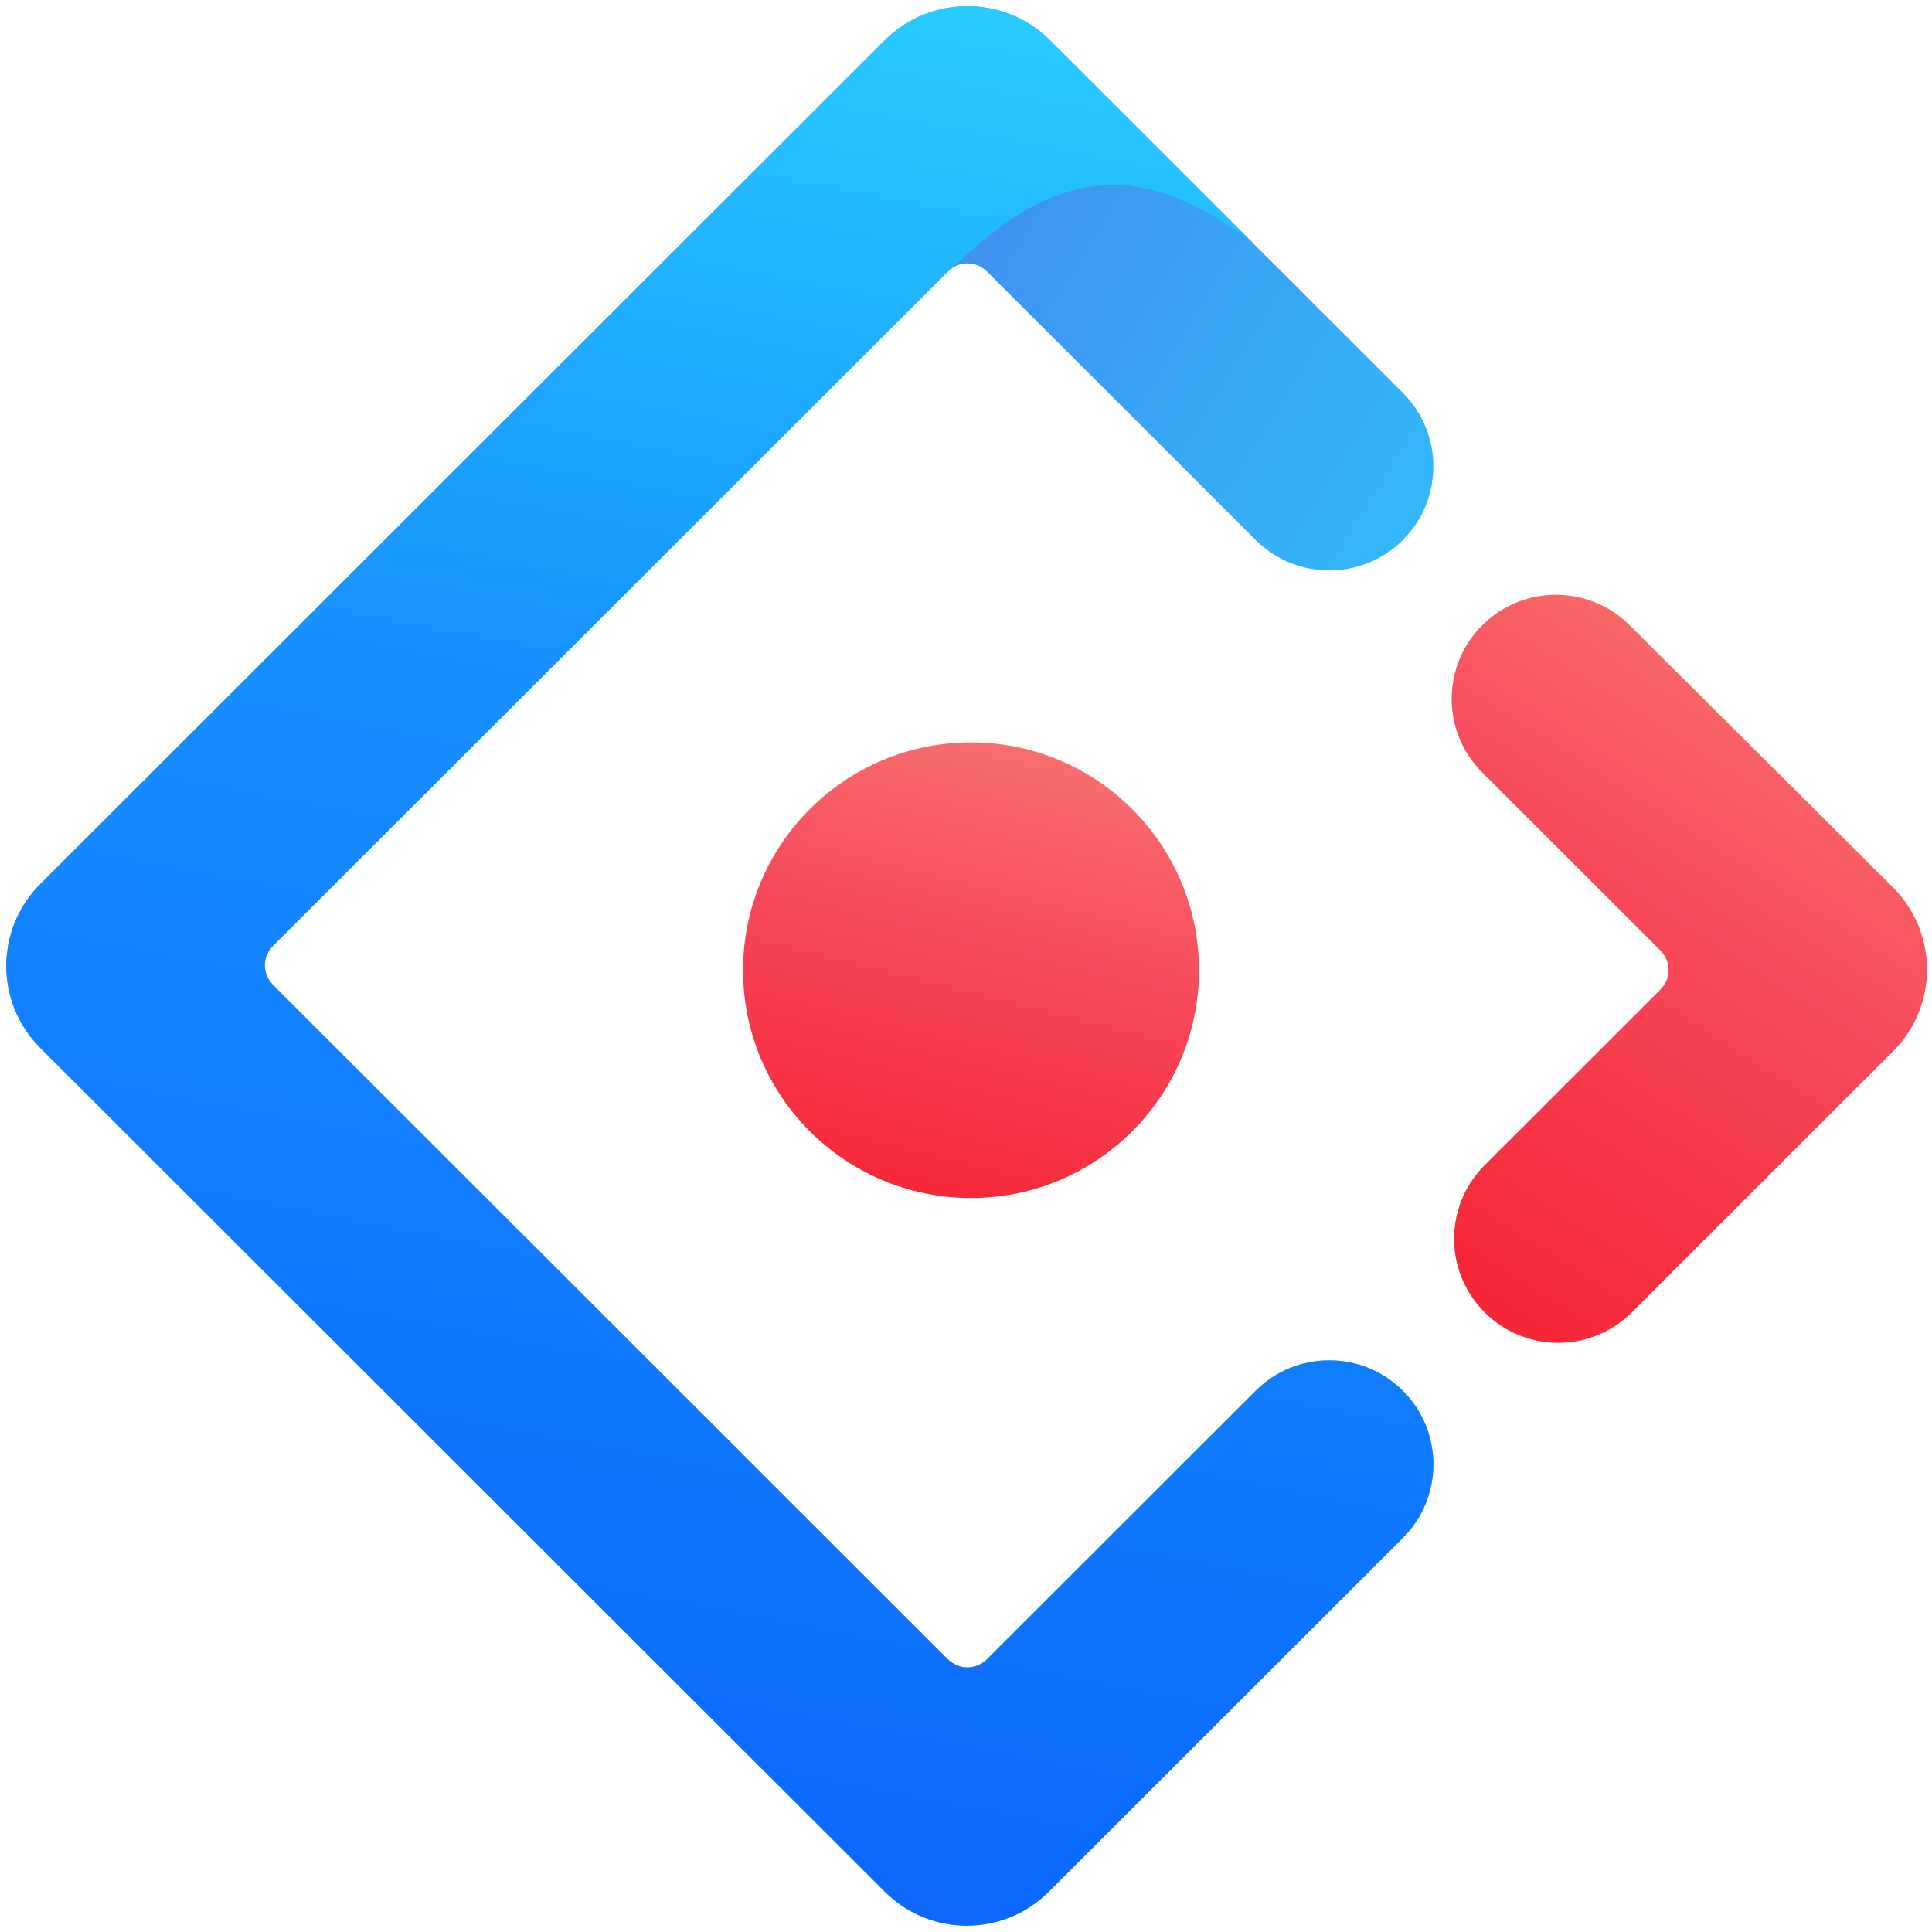
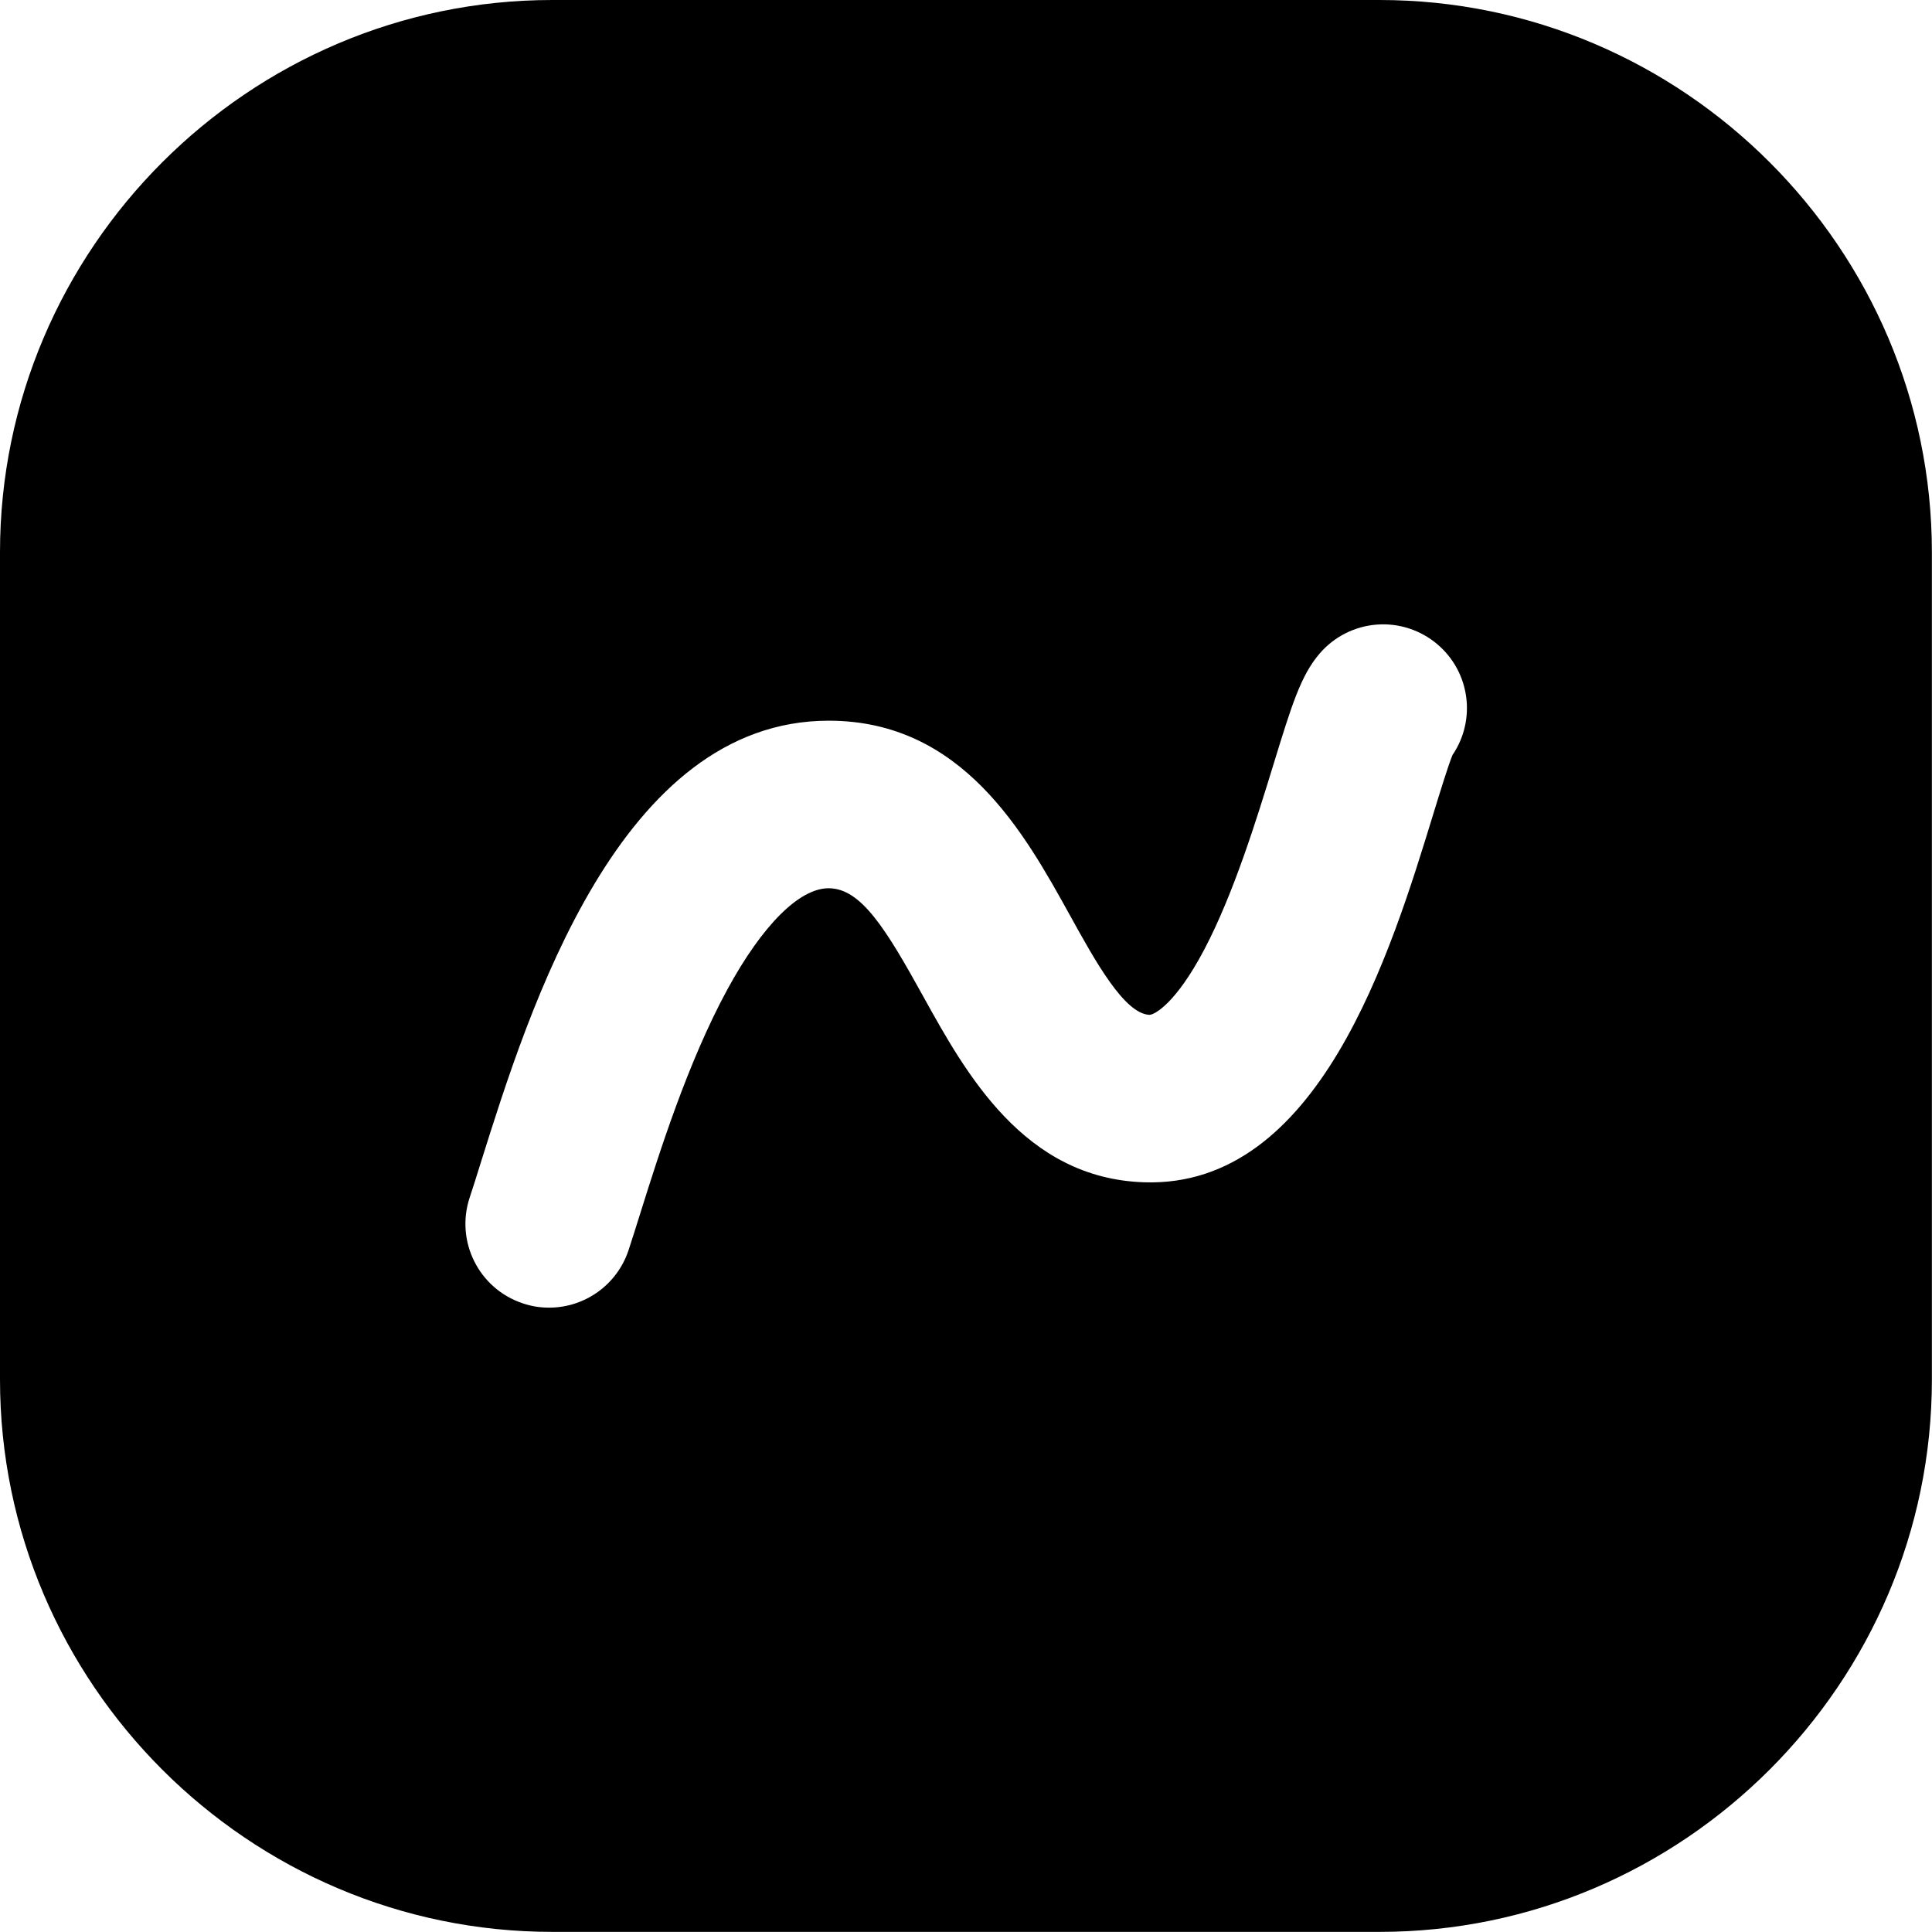
- <svg xmlns="http://www.w3.org/2000/svg" width="200" height="200" version="1.1" viewBox="0 0 200 200">
-   <defs>
-     <linearGradient id="linearGradient-1" x1="62.102%" x2="108.197%" y1="0%" y2="37.864%">
-       <stop offset="0%" stop-color="#4285EB" />
-       <stop offset="100%" stop-color="#2EC7FF" />
-     </linearGradient>
-     <linearGradient id="linearGradient-2" x1="69.644%" x2="54.043%" y1="0%" y2="108.457%">
-       <stop offset="0%" stop-color="#29CDFF" />
-       <stop offset="37.86%" stop-color="#148EFF" />
-       <stop offset="100%" stop-color="#0A60FF" />
-     </linearGradient>
-     <linearGradient id="linearGradient-3" x1="69.691%" x2="16.723%" y1="-12.974%" y2="117.391%">
-       <stop offset="0%" stop-color="#FA816E" />
-       <stop offset="41.473%" stop-color="#F74A5C" />
-       <stop offset="100%" stop-color="#F51D2C" />
-     </linearGradient>
-     <linearGradient id="linearGradient-4" x1="68.128%" x2="30.44%" y1="-35.691%" y2="114.943%">
-       <stop offset="0%" stop-color="#FA8E7D" />
-       <stop offset="51.264%" stop-color="#F74A5C" />
-       <stop offset="100%" stop-color="#F51D2C" />
-     </linearGradient>
-   </defs>
-   <g id="Page-1" fill="none" fill-rule="evenodd" stroke="none" stroke-width="1">
-     <g id="logo" transform="translate(-20, -20)">
-       <g id="Group-28-Copy-5" transform="translate(20, 20)">
-         <g id="Group-27-Copy-3">
-           <g id="Group-25" fill-rule="nonzero">
-             <g id="2">
-               <path id="Shape" fill="url(#linearGradient-1)" d="M91.588,4.177 L4.18,91.513 C-0.519,96.208 -0.519,103.792 4.18,108.487 L91.588,195.823 C96.287,200.519 103.877,200.519 108.577,195.823 L145.225,159.205 C149.434,155 149.434,148.182 145.225,143.977 C141.017,139.772 134.194,139.772 129.985,143.977 L102.202,171.737 C101.032,172.906 99.257,172.906 98.088,171.737 L28.286,101.993 C27.116,100.824 27.116,99.051 28.286,97.882 L98.088,28.138 C99.257,26.969 101.032,26.969 102.202,28.138 L129.985,55.898 C134.194,60.103 141.017,60.103 145.225,55.898 C149.434,51.693 149.434,44.876 145.225,40.671 L108.581,4.056 C103.862,-0.538 96.269,-0.501 91.588,4.177 Z" />
-               <path id="Shape" fill="url(#linearGradient-2)" d="M91.588,4.177 L4.18,91.513 C-0.519,96.208 -0.519,103.792 4.18,108.487 L91.588,195.823 C96.287,200.519 103.877,200.519 108.577,195.823 L145.225,159.205 C149.434,155 149.434,148.182 145.225,143.977 C141.017,139.772 134.194,139.772 129.985,143.977 L102.202,171.737 C101.032,172.906 99.257,172.906 98.088,171.737 L28.286,101.993 C27.116,100.824 27.116,99.051 28.286,97.882 L98.088,28.138 C101,25.627 105.752,20.542 112.73,19.352 C117.916,18.469 123.585,20.414 129.739,25.189 C125.625,21.078 118.572,14.034 108.581,4.056 C103.862,-0.538 96.269,-0.501 91.588,4.177 Z" />
-             </g>
-             <path id="Shape" fill="url(#linearGradient-3)" d="M153.686,135.855 C157.894,140.06 164.717,140.06 168.926,135.855 L195.96,108.843 C200.659,104.147 200.659,96.564 195.961,91.869 L168.691,64.718 C164.472,60.518 157.647,60.524 153.436,64.732 C149.227,68.937 149.227,75.754 153.436,79.959 L171.854,98.362 C173.024,99.531 173.024,101.305 171.854,102.473 L153.686,120.627 C149.477,124.832 149.477,131.65 153.686,135.855 Z" />
-           </g>
-           <ellipse id="Combined-Shape" cx="100.519" cy="100.437" fill="url(#linearGradient-4)" rx="23.6" ry="23.581" />
-         </g>
-       </g>
-     </g>
-   </g>
+ <svg xmlns="http://www.w3.org/2000/svg" t="1755160609294" class="icon" viewBox="0 0 1024 1024" version="1.1" p-id="13959" width="200" height="200">
+   <path d="M731.243 0H292.757C131.764 0 0 131.764 0 292.757v438.426c0 161.052 131.764 292.757 292.757 292.757h438.426c161.052 0 292.757-131.764 292.757-292.757v-438.426C1023.941 131.705 892.176 0 731.183 0z m38.695 399.968c-2.248 5.384-6.568 19.466-10.118 31.003-22.779 74.314-60.823 198.741-153.42 195.665-63.723-2.071-94.549-57.865-117.091-98.572-19.703-35.618-32.897-57.273-50.114-57.273-15.561 0-35.086 19.525-53.664 53.605-21.063 38.754-36.151 86.798-46.15 118.629-2.367 7.514-4.438 14.2-6.272 19.703a44.399 44.399 0 0 1-42.068 30.353c-4.674 0-9.408-0.71-14.023-2.308-23.253-7.751-35.796-32.897-28.045-56.149 1.716-5.088 3.609-11.242 5.798-18.223 25.738-81.946 73.604-234.419 184.482-234.419 70.823 0 103.719 59.581 127.8 103.069 13.549 24.554 28.933 52.363 42.245 52.836 2.722-0.118 13.963-6.094 28.992-34.613 15.738-29.938 27.868-69.462 36.743-98.335 9.585-31.181 14.378-46.86 24.377-58.516a44.357 44.357 0 0 1 62.598-4.793 44.304 44.304 0 0 1 7.988 58.338z" p-id="13960" />
</svg>
